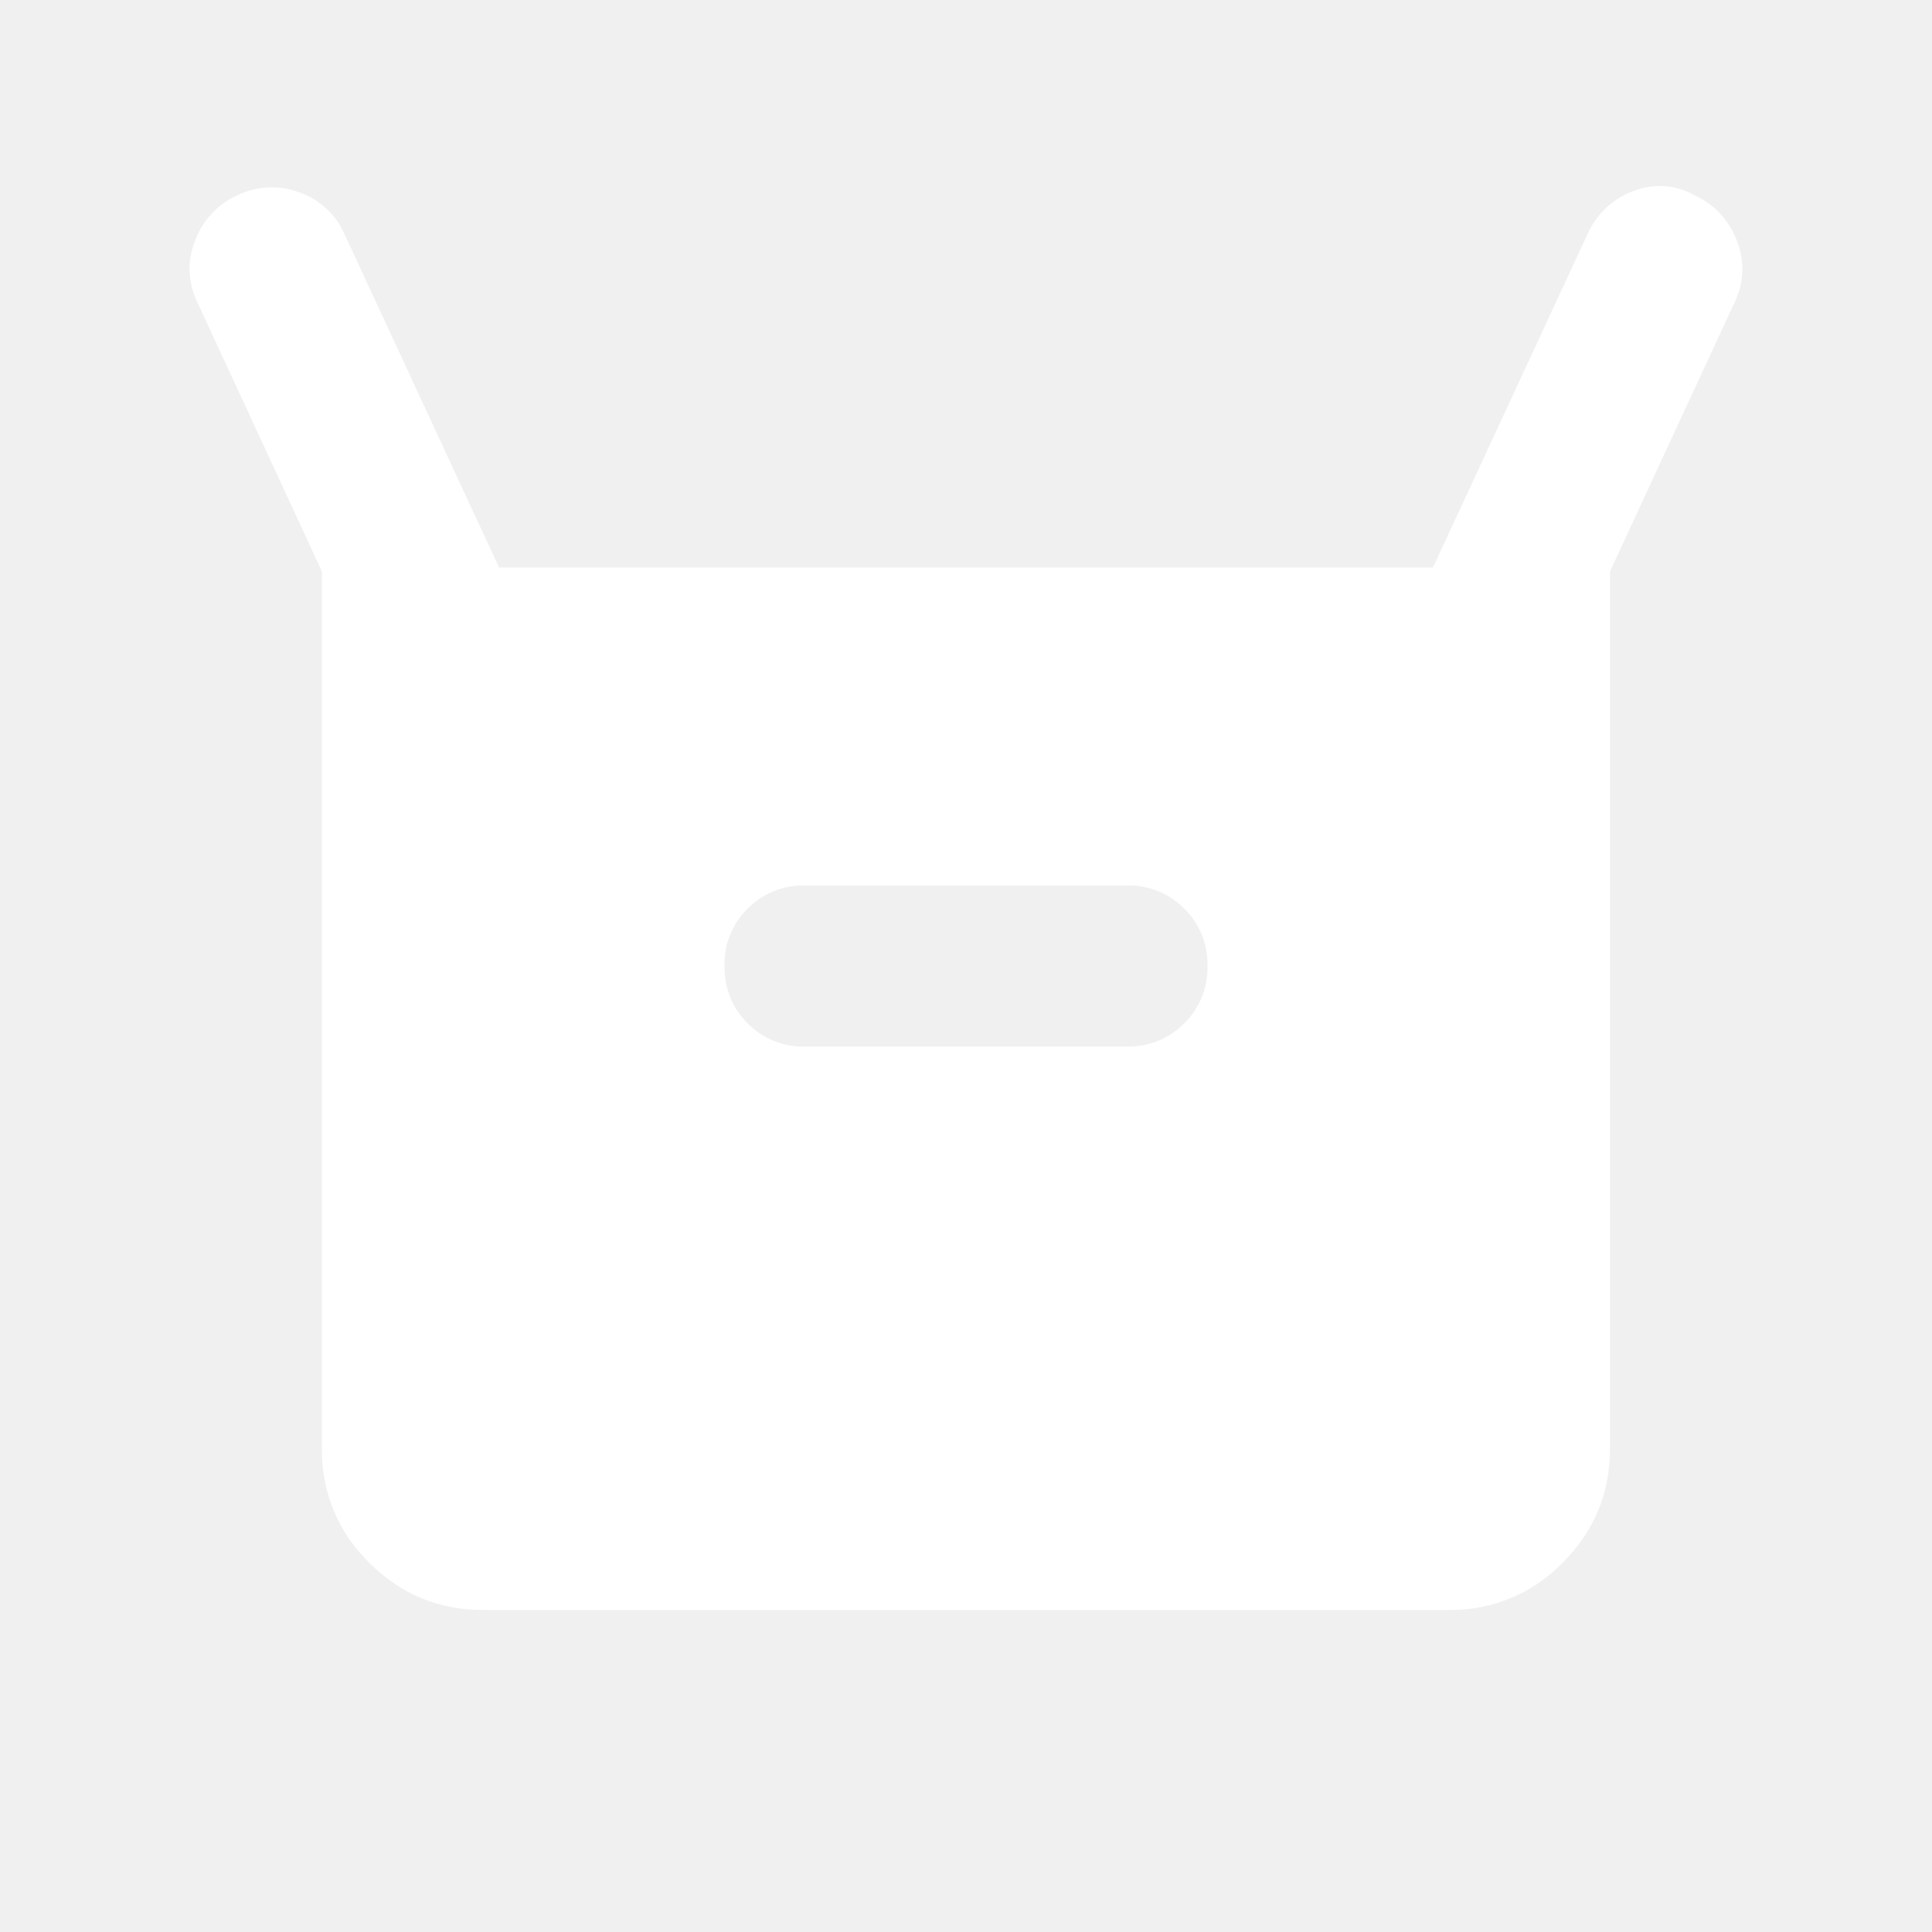
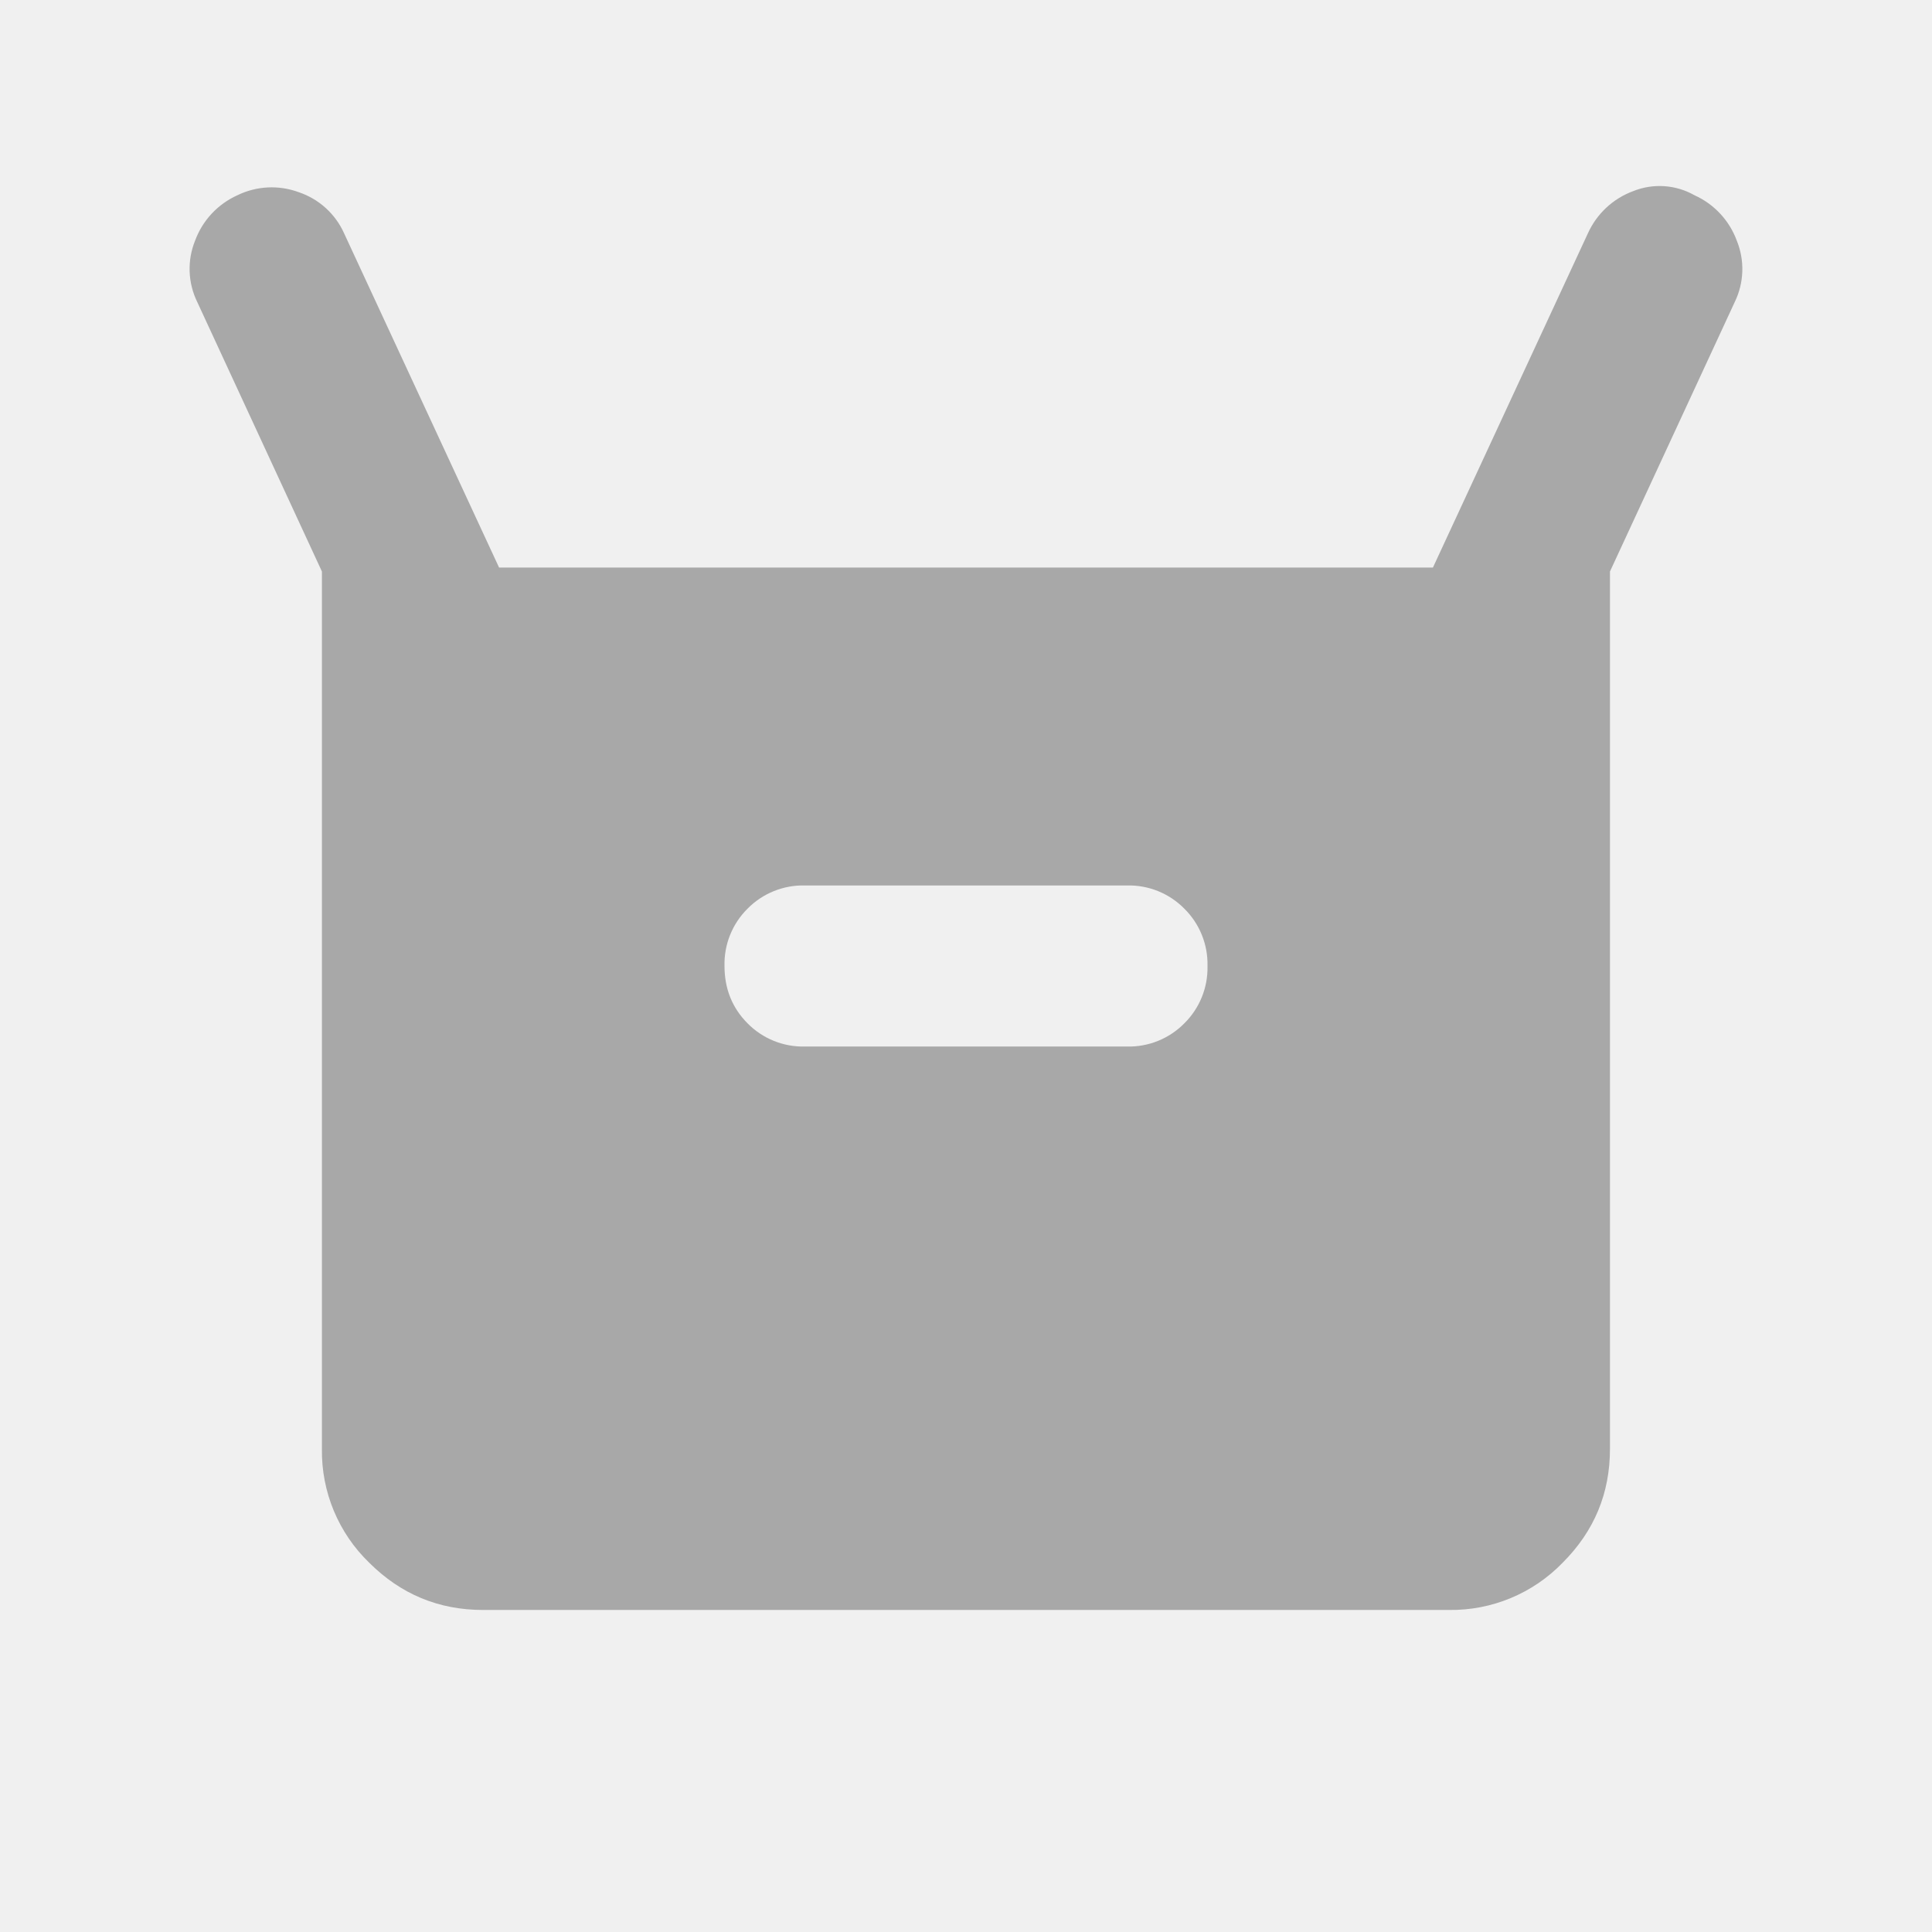
<svg xmlns="http://www.w3.org/2000/svg" width="16" height="16" fill="none">
-   <path fill="#fff" d="M2.666 12V4.733L1.633 2.5a.624.624 0 0 1-.017-.508.663.663 0 0 1 .35-.375.647.647 0 0 1 .509-.025.632.632 0 0 1 .375.341L4.133 4.7h7.734l1.283-2.767a.664.664 0 0 1 .375-.35.585.585 0 0 1 .508.034.663.663 0 0 1 .35.375.624.624 0 0 1-.016.508l-1.034 2.233V12c0 .367-.13.68-.392.942a1.284 1.284 0 0 1-.941.391H4c-.367 0-.68-.13-.942-.391A1.284 1.284 0 0 1 2.666 12Zm4-3.333h2.667a.645.645 0 0 0 .475-.192A.645.645 0 0 0 10 8a.645.645 0 0 0-.192-.475.645.645 0 0 0-.475-.192H6.666a.645.645 0 0 0-.475.192A.645.645 0 0 0 6 8c0 .189.064.347.191.475a.645.645 0 0 0 .475.192Z" />
+   <path fill="#a8a8a8" d="M2.666 12V4.733L1.633 2.5a.624.624 0 0 1-.017-.508.663.663 0 0 1 .35-.375.647.647 0 0 1 .509-.025.632.632 0 0 1 .375.341L4.133 4.7h7.734l1.283-2.767a.664.664 0 0 1 .375-.35.585.585 0 0 1 .508.034.663.663 0 0 1 .35.375.624.624 0 0 1-.016.508l-1.034 2.233V12c0 .367-.13.68-.392.942a1.284 1.284 0 0 1-.941.391H4c-.367 0-.68-.13-.942-.391A1.284 1.284 0 0 1 2.666 12Zm4-3.333h2.667a.645.645 0 0 0 .475-.192A.645.645 0 0 0 10 8a.645.645 0 0 0-.192-.475.645.645 0 0 0-.475-.192H6.666a.645.645 0 0 0-.475.192A.645.645 0 0 0 6 8c0 .189.064.347.191.475a.645.645 0 0 0 .475.192Z" />
</svg>
